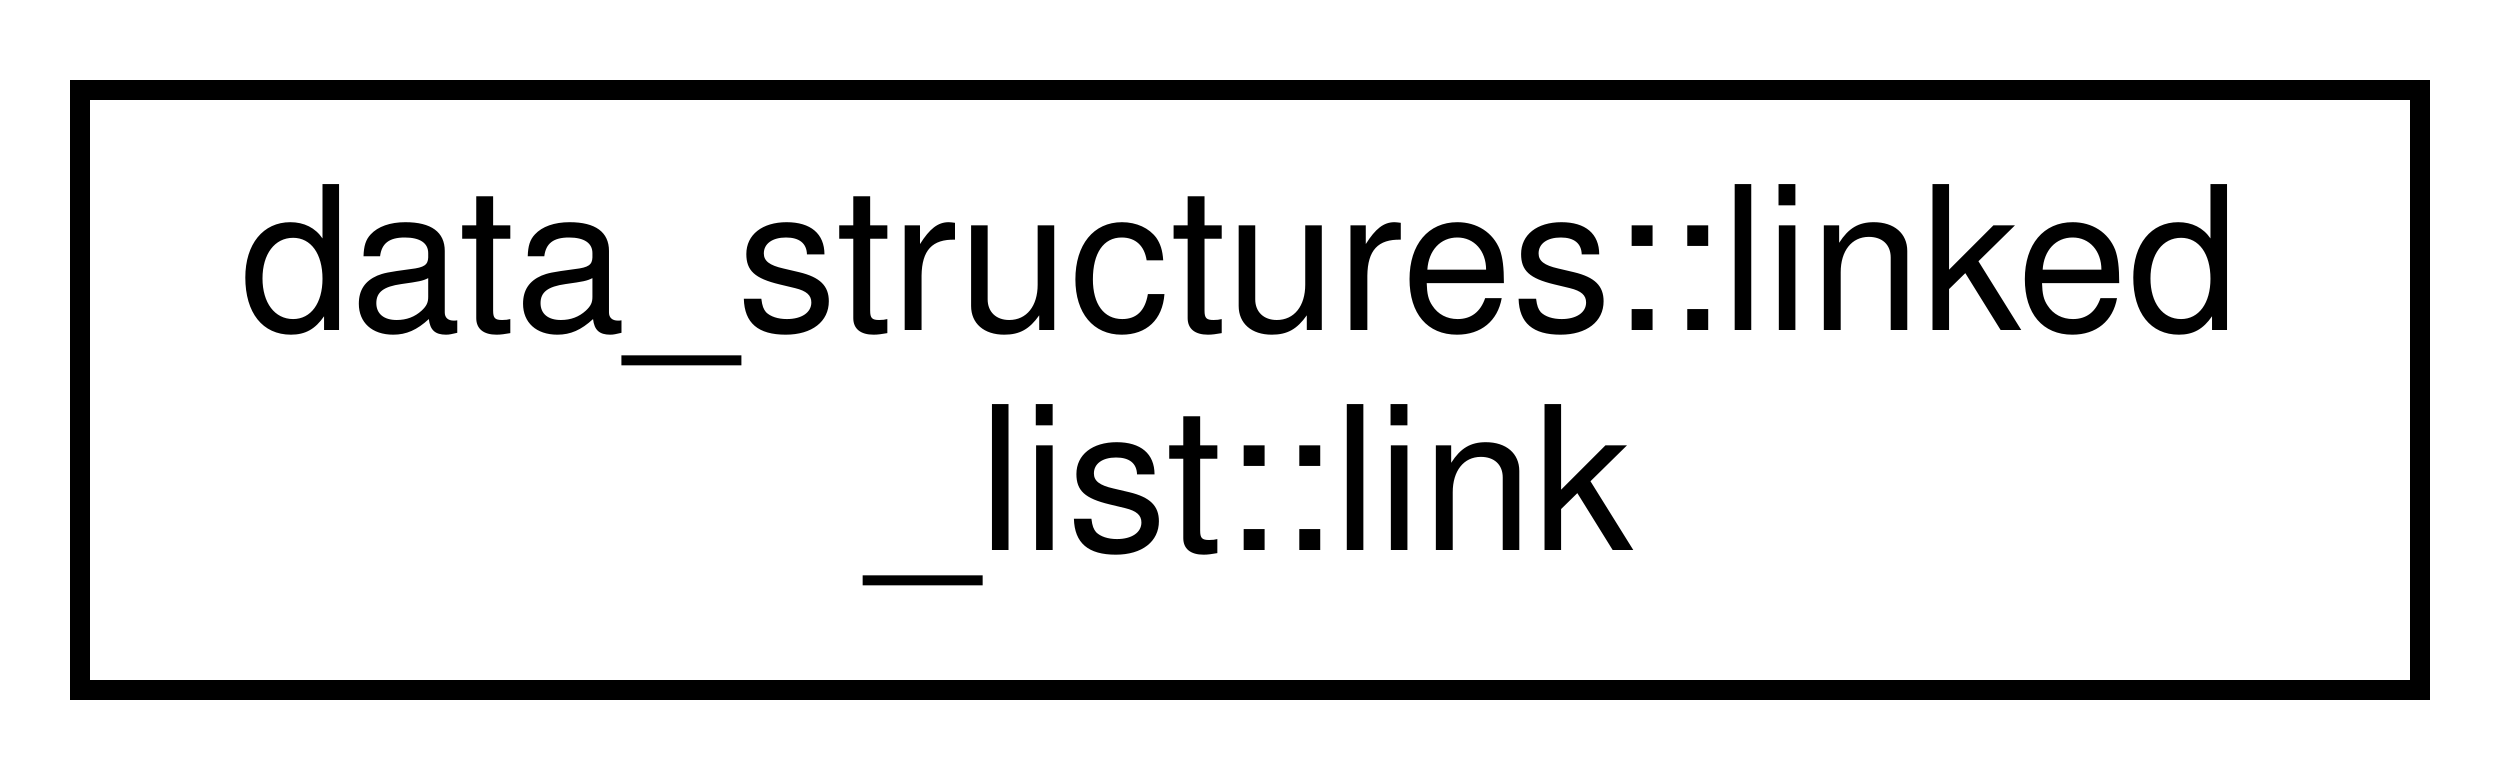
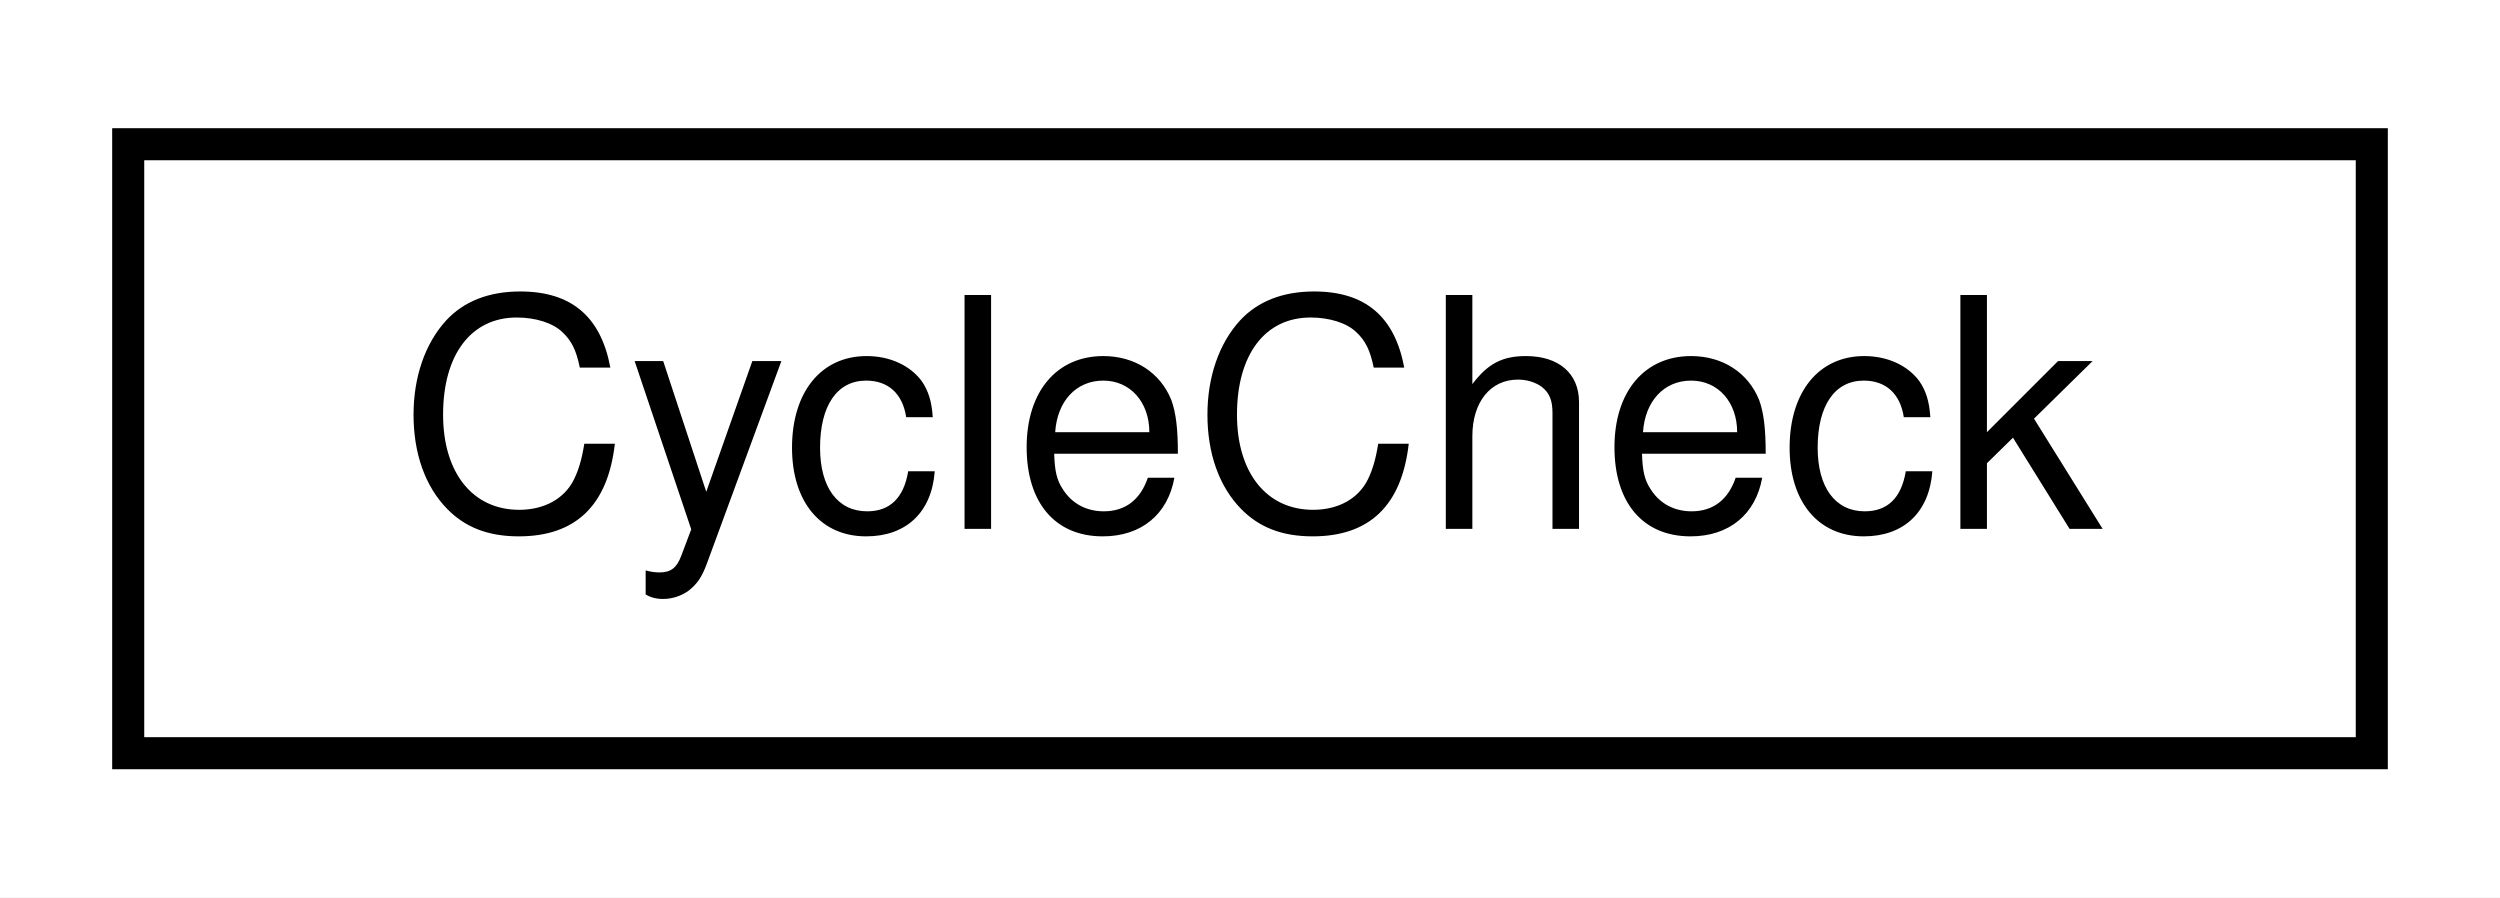
- <svg xmlns="http://www.w3.org/2000/svg" xmlns:xlink="http://www.w3.org/1999/xlink" width="125pt" height="39pt" viewBox="0.00 0.00 125.00 39.00">
-   <g id="graph0" class="graph" transform="scale(1 1) rotate(0) translate(4 35)">
-     <polygon fill="white" stroke="transparent" points="-4,4 -4,-35 121,-35 121,4 -4,4" />
+ <svg xmlns="http://www.w3.org/2000/svg" xmlns:xlink="http://www.w3.org/1999/xlink" width="78pt" height="28pt" viewBox="0.00 0.00 78.00 28.00">
+   <g id="graph0" class="graph" transform="scale(1 1) rotate(0) translate(4 24)">
+     <polygon fill="white" stroke="transparent" points="-4,4 -4,-24 74,-24 74,4 -4,4" />
    <g id="node1" class="node">
      <g id="a_node1">
-         <a xlink:href="de/d9d/classdata__structures_1_1linked__list_1_1link.html" target="_top" xlink:title=" ">
-           <polygon fill="white" stroke="black" points="0,-0.5 0,-30.5 117,-30.5 117,-0.5 0,-0.5" />
-           <text text-anchor="start" x="8" y="-18.5" font-family="Helvetica,sans-Serif" font-size="10.00">data_structures::linked</text>
-           <text text-anchor="middle" x="58.5" y="-7.5" font-family="Helvetica,sans-Serif" font-size="10.00">_list::link</text>
+         <a xlink:href="d3/dbb/class_cycle_check.html" target="_top" xlink:title=" ">
+           <polygon fill="white" stroke="black" points="0,-0.5 0,-19.5 70,-19.5 70,-0.5 0,-0.5" />
+           <text text-anchor="middle" x="35" y="-7.5" font-family="Helvetica,sans-Serif" font-size="10.00">CycleCheck</text>
        </a>
      </g>
    </g>
  </g>
</svg>
